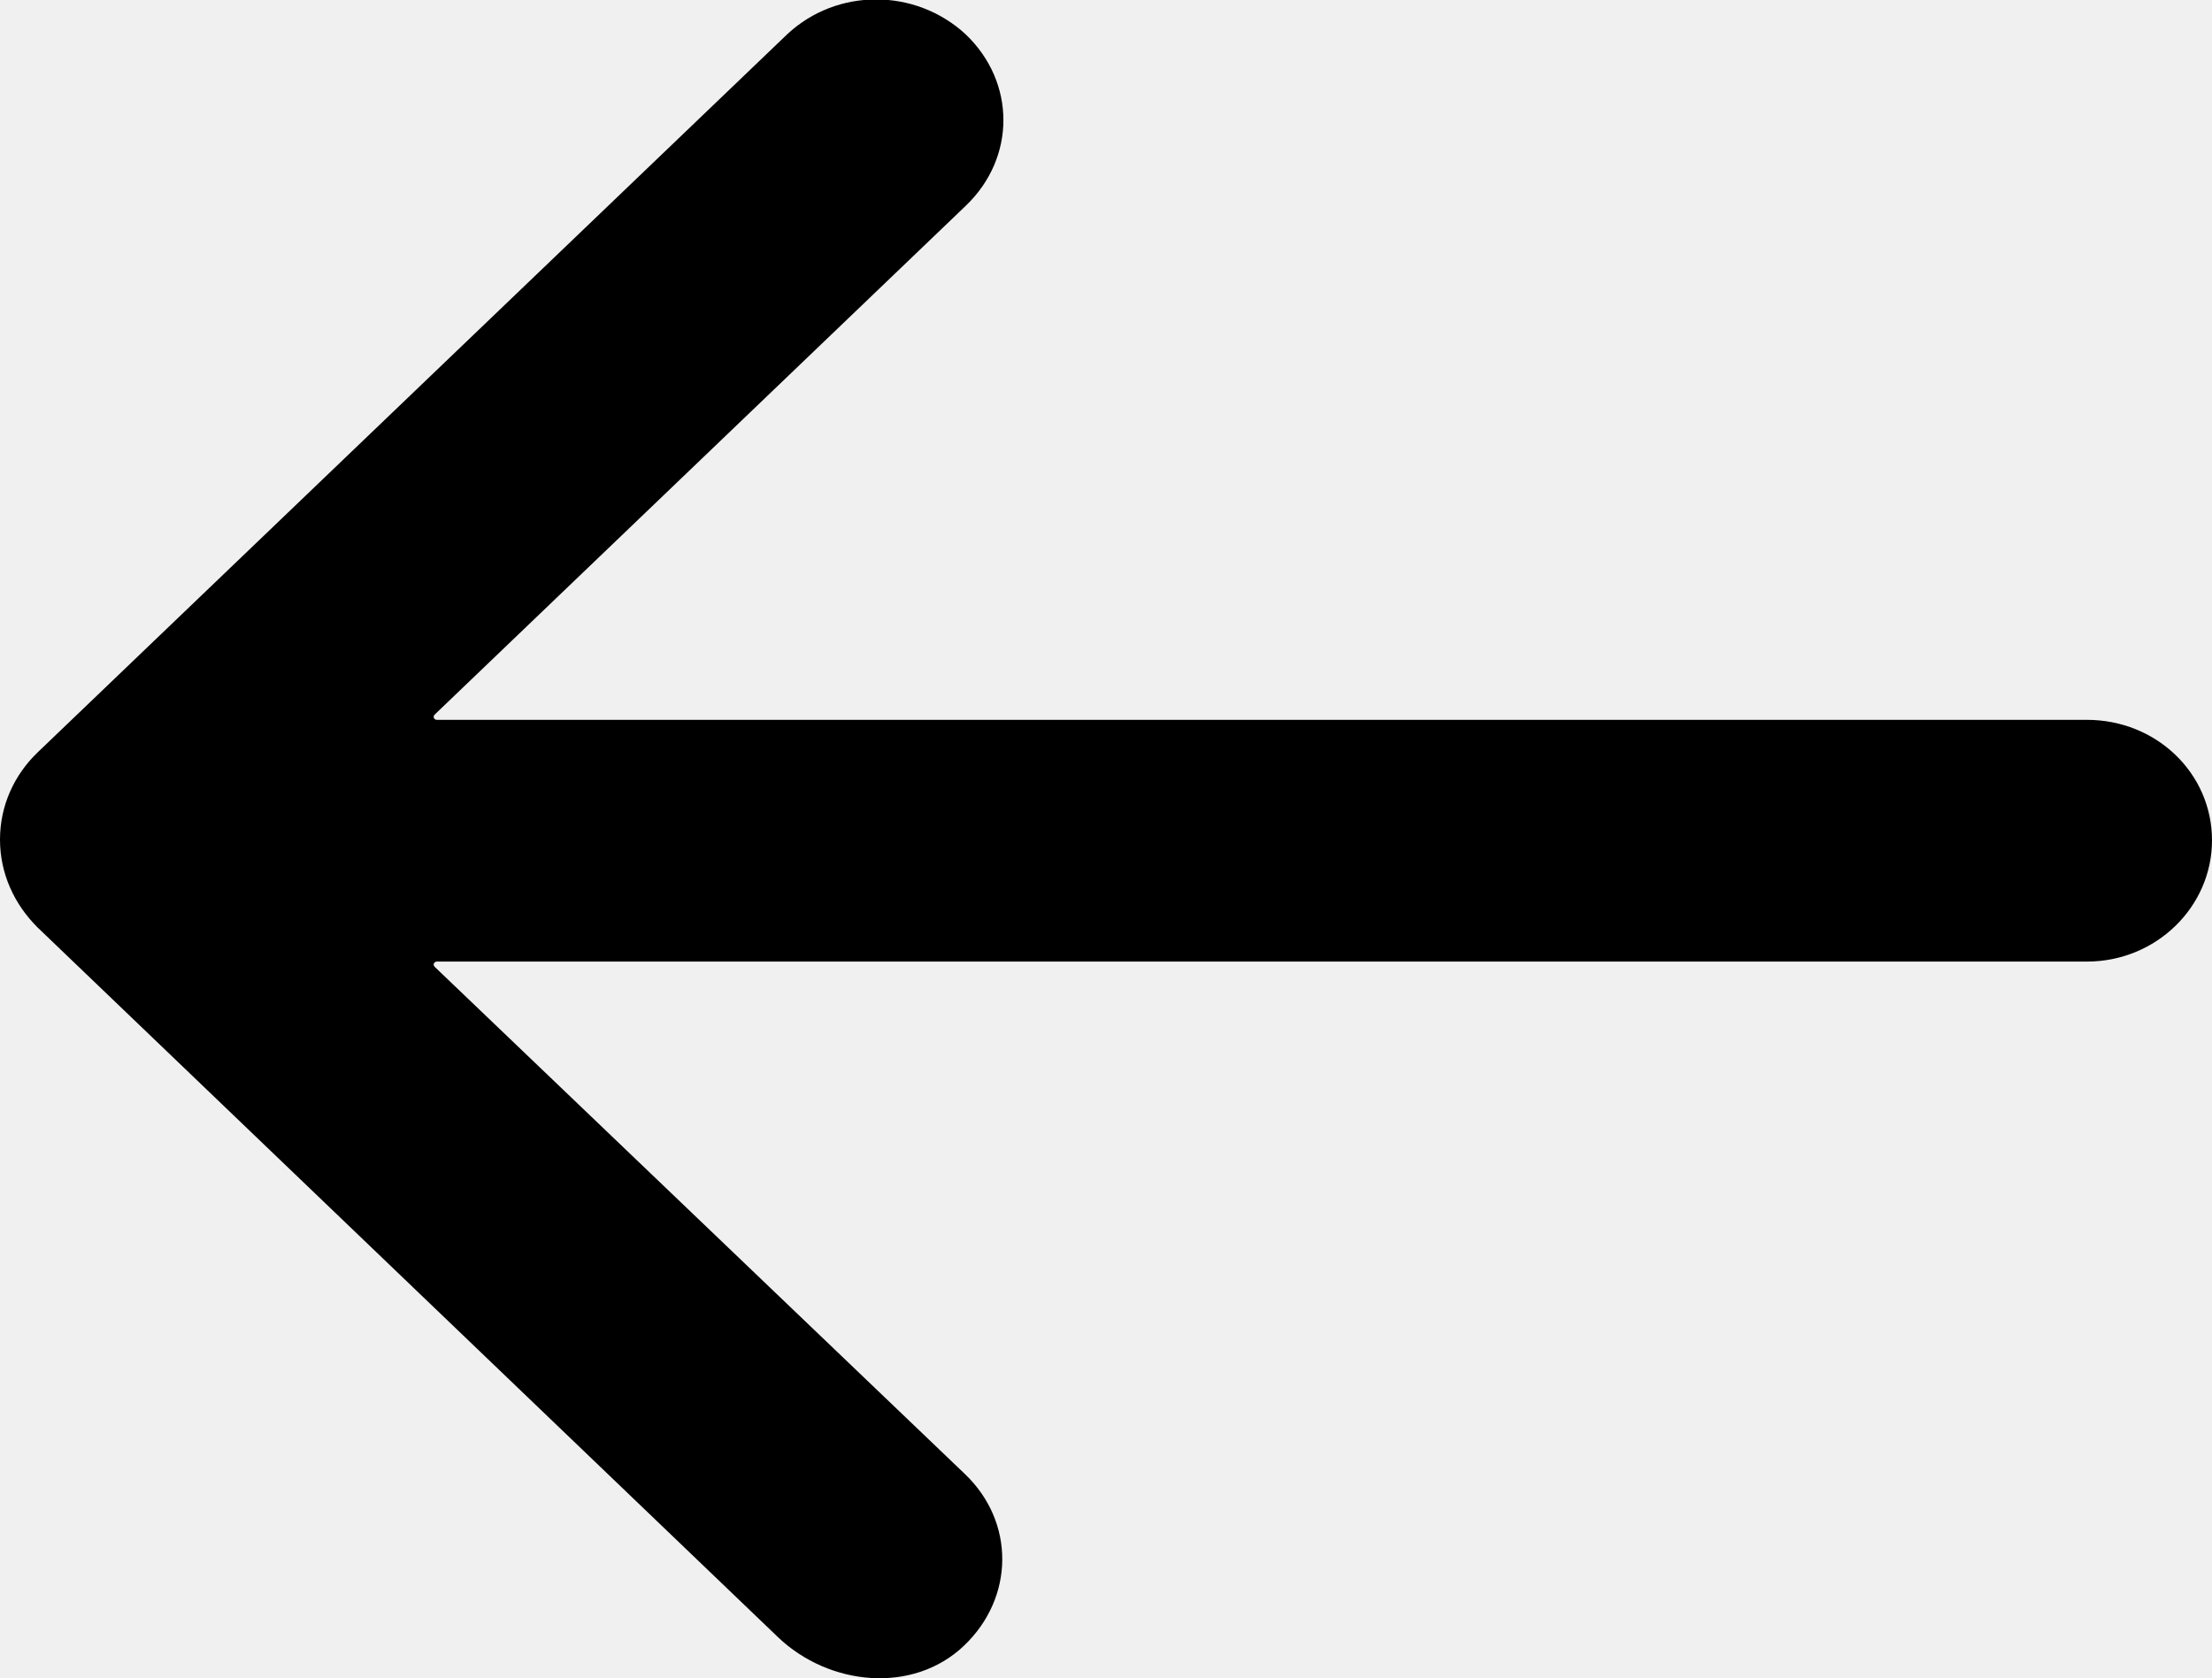
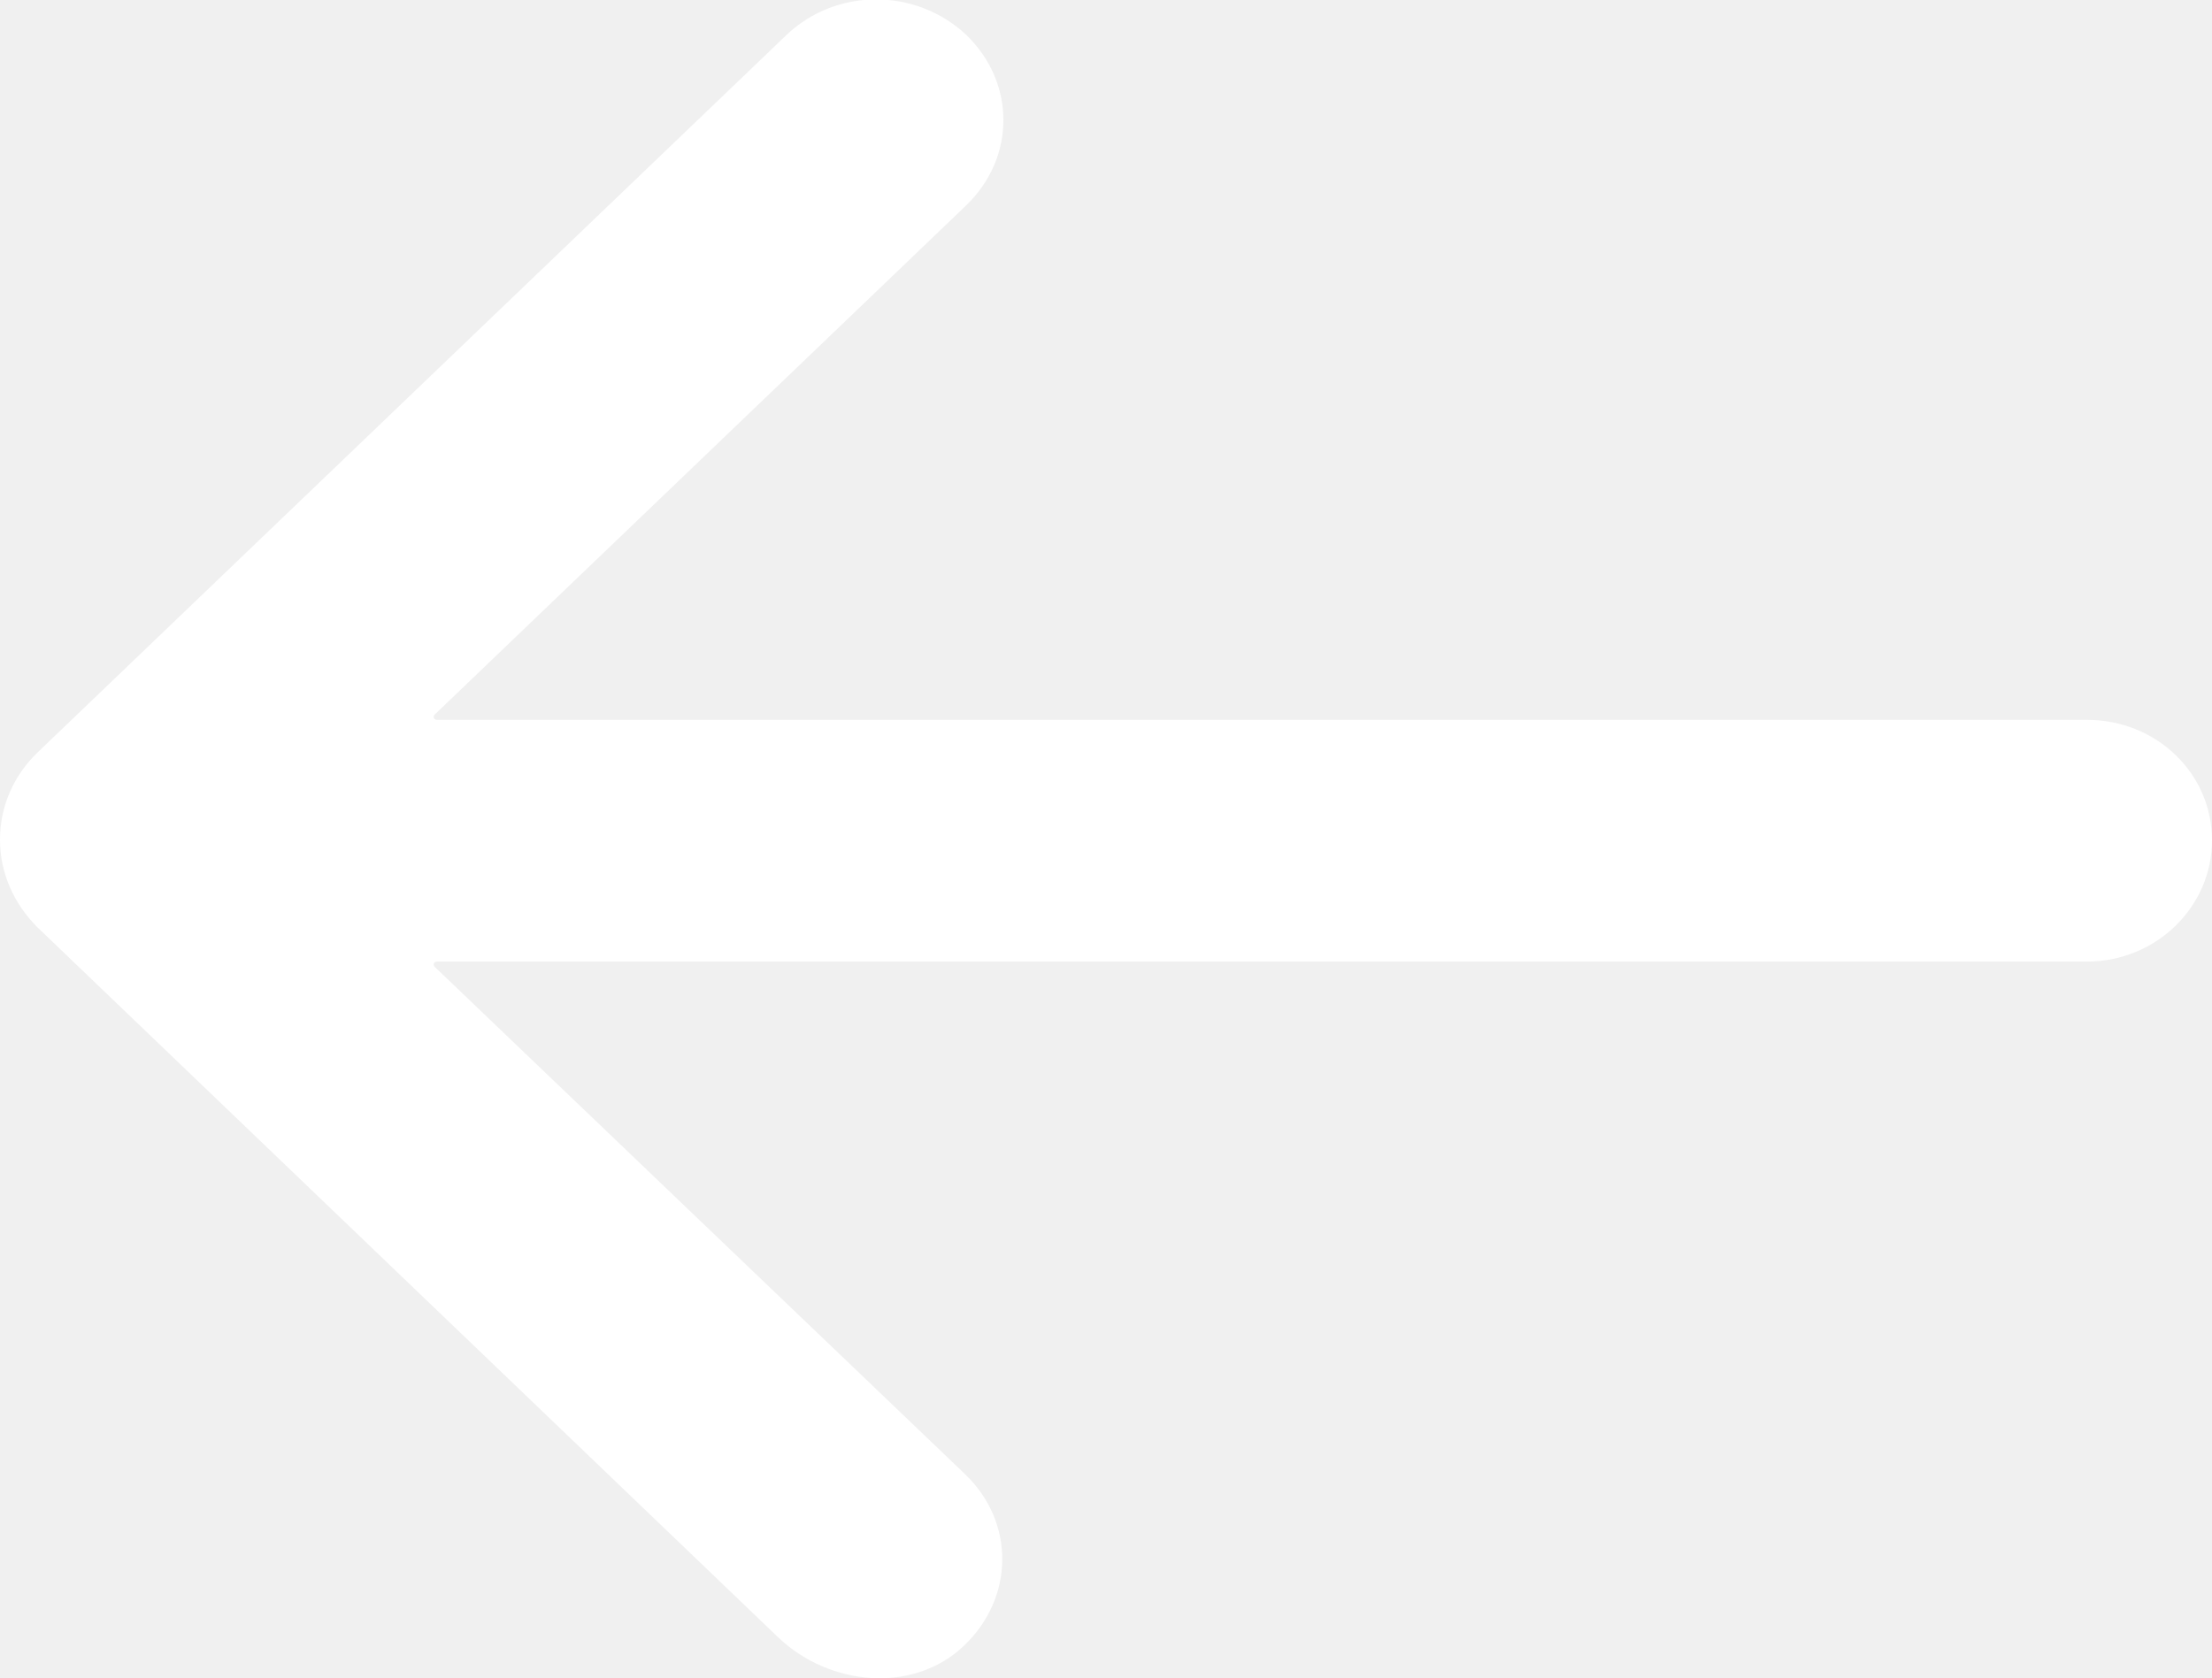
<svg xmlns="http://www.w3.org/2000/svg" viewBox="0 0 29 22" style="enable-background:new 0 0 29 22" xml:space="preserve">
-   <path id="a" d="M27.36 9.44H5.73c-.04 0-.06-.04-.03-.07l6.96-6.67c.66-.63.66-1.62 0-2.25-.66-.61-1.69-.61-2.34 0L.49 9.87c-.3.29-.49.69-.49 1.14 0 .45.19.85.49 1.15l9.71 9.31c.67.64 1.77.75 2.44.11.66-.63.67-1.62.01-2.25L5.7 12.68c-.03-.03-.01-.07.03-.07h21.63c.91 0 1.64-.72 1.64-1.59 0-.88-.73-1.58-1.64-1.58z" />
+   <path id="a" d="M27.36 9.44H5.73c-.04 0-.06-.04-.03-.07l6.96-6.67c.66-.63.66-1.62 0-2.25-.66-.61-1.69-.61-2.34 0L.49 9.87c-.3.29-.49.69-.49 1.14 0 .45.19.85.49 1.15l9.71 9.31c.67.64 1.77.75 2.44.11.66-.63.67-1.62.01-2.25L5.7 12.68c-.03-.03-.01-.07.03-.07h21.63c.91 0 1.64-.72 1.64-1.59 0-.88-.73-1.58-1.64-1.58z" fill="#fff" />
</svg>
